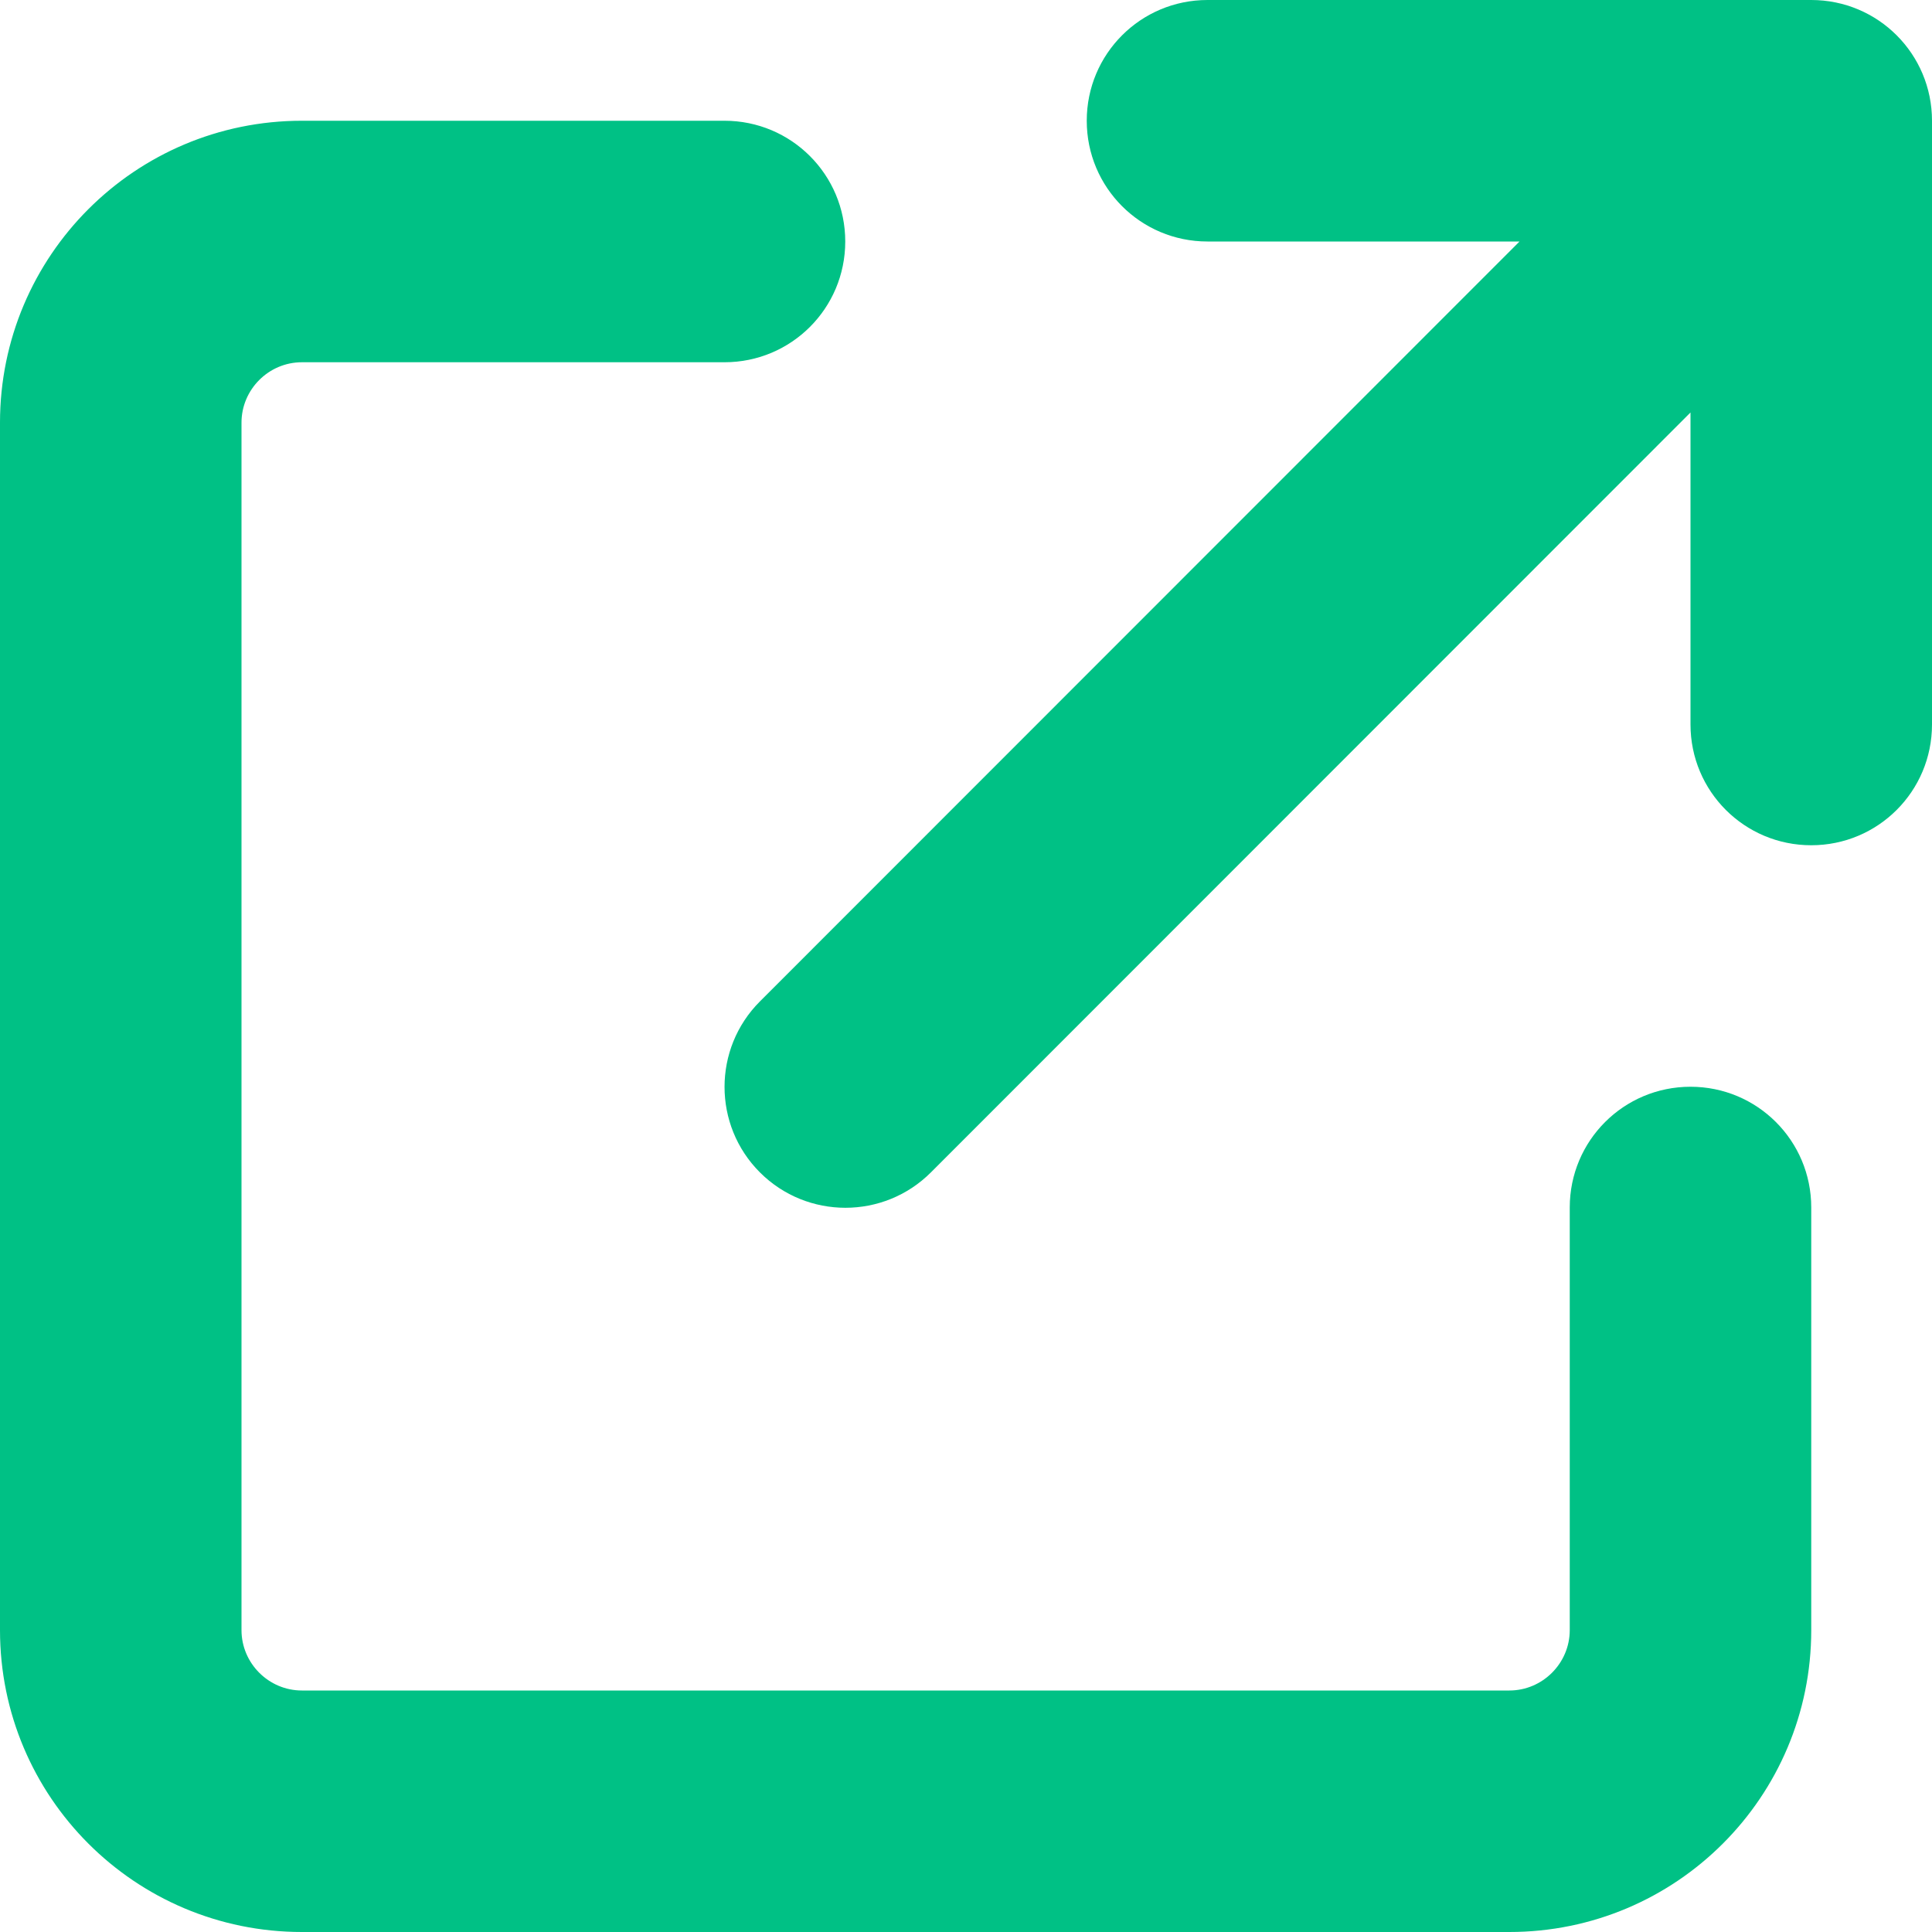
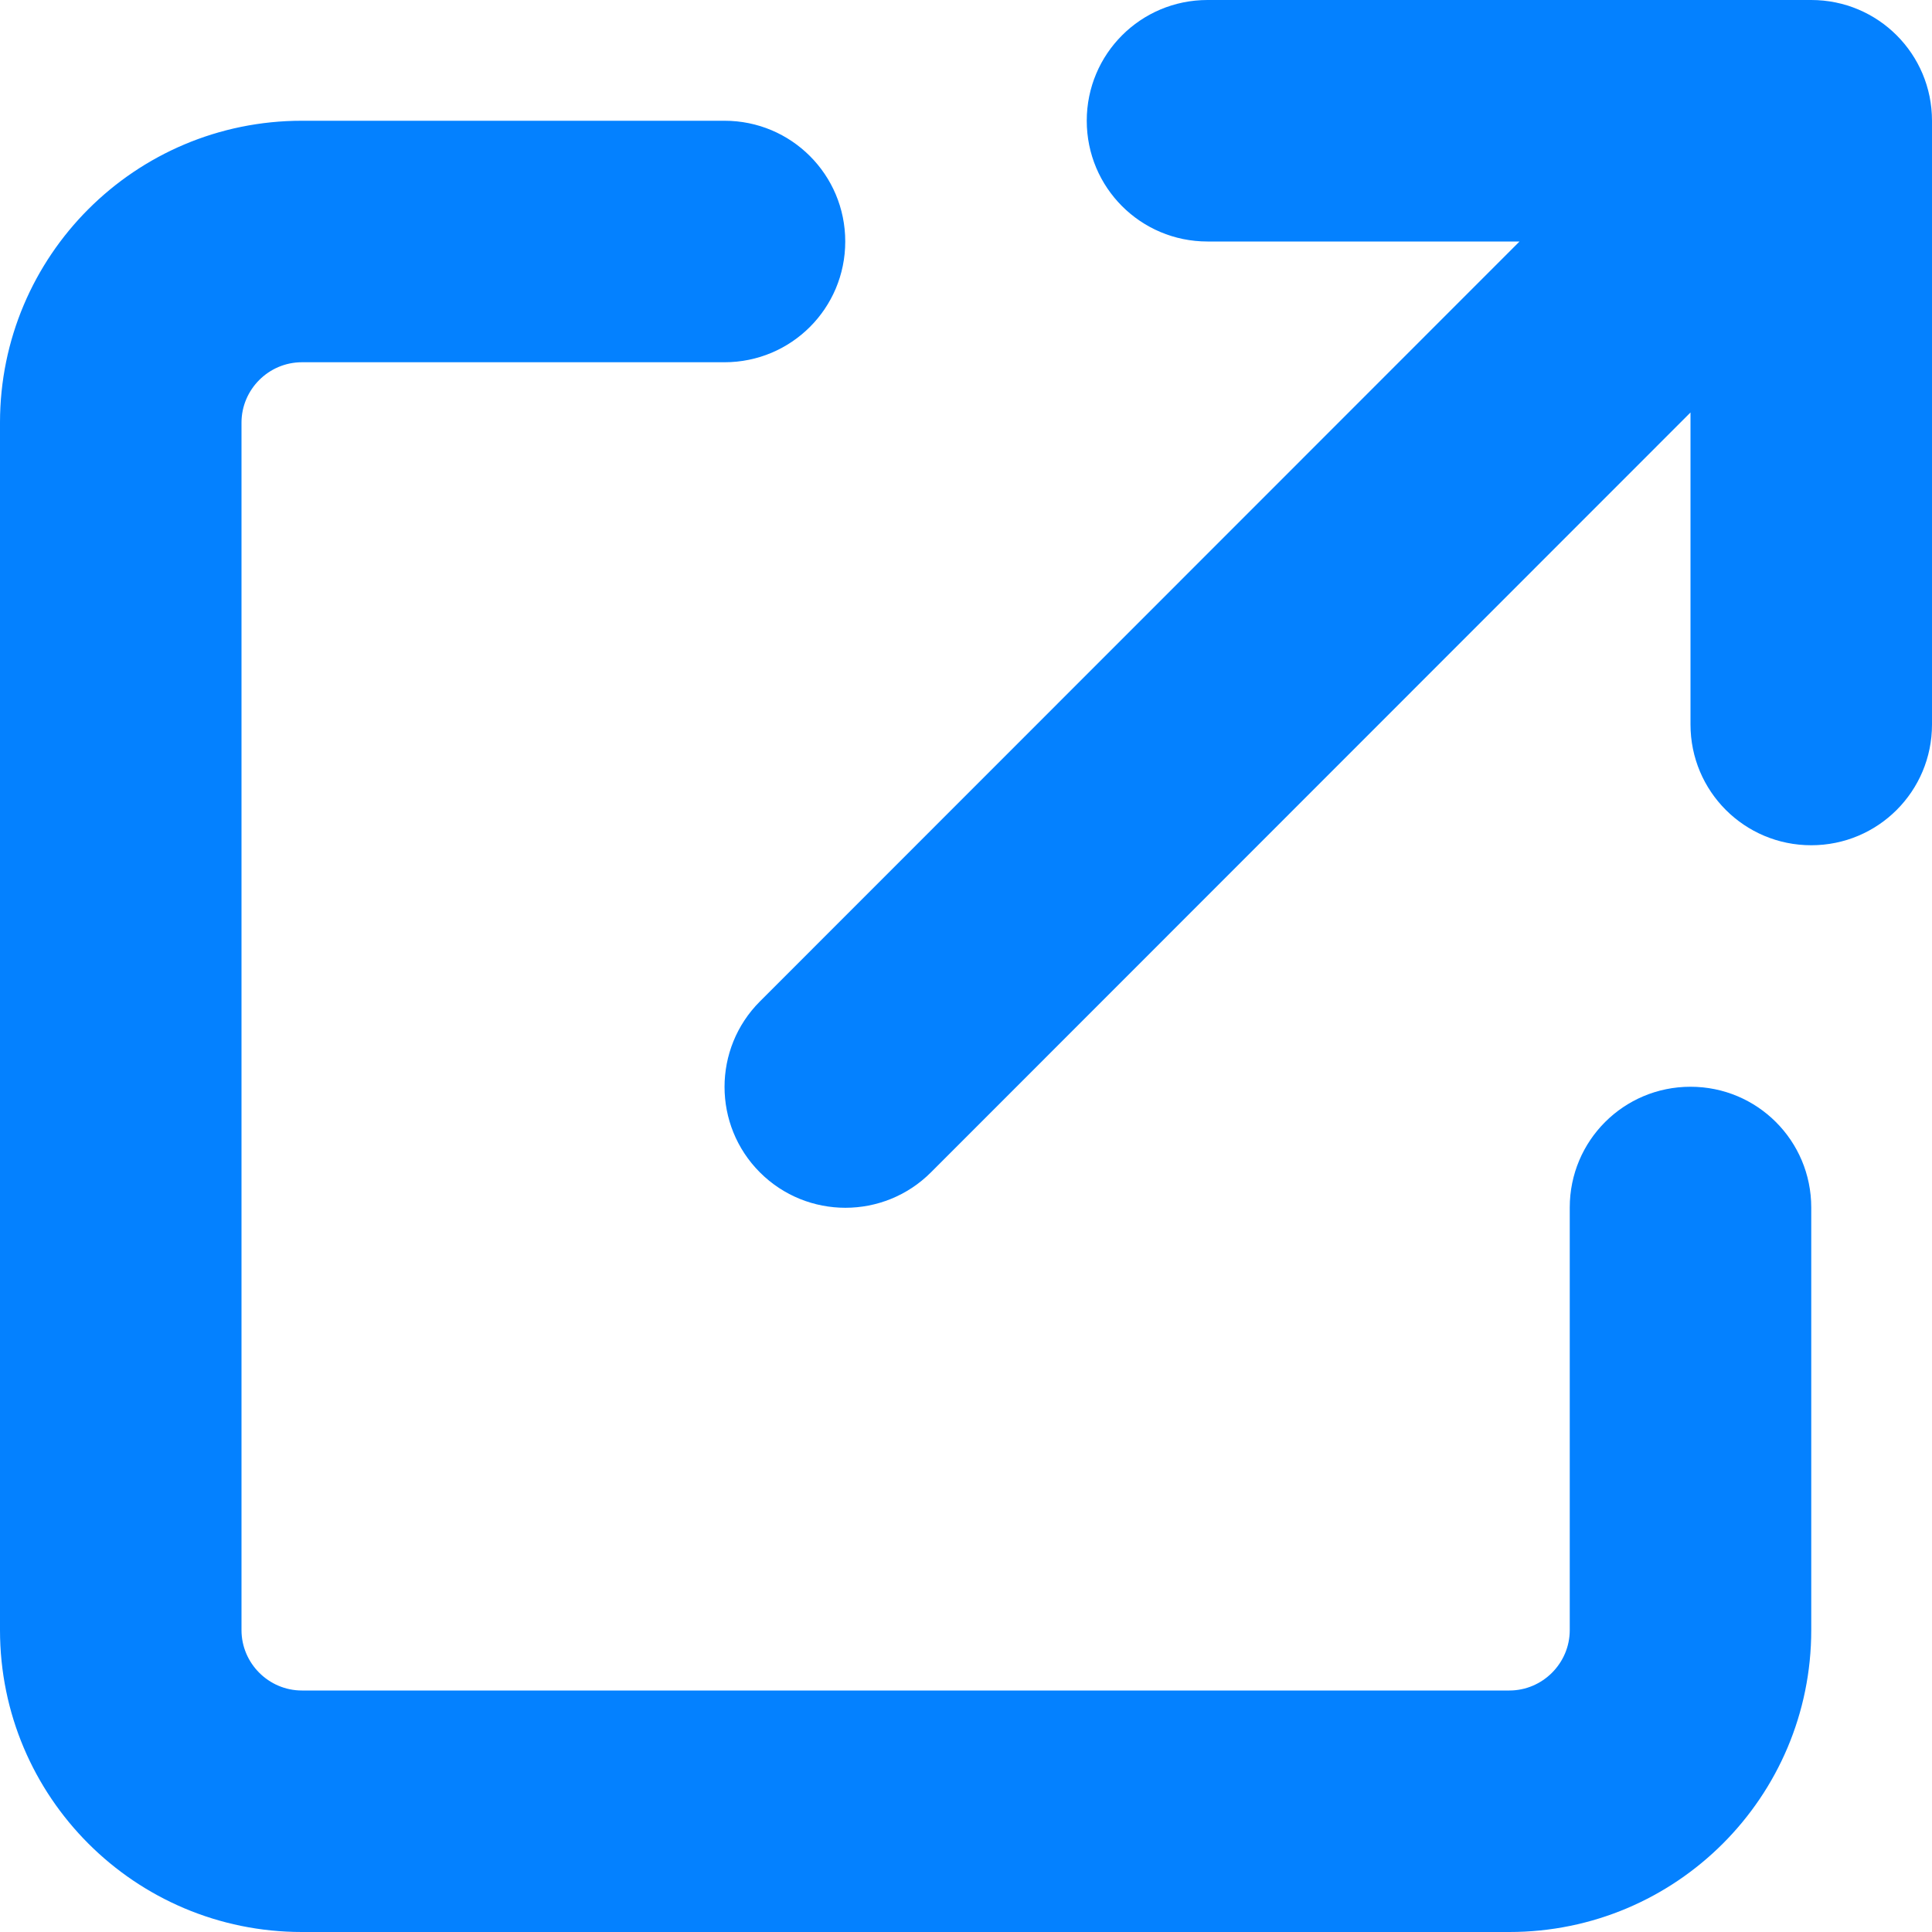
<svg xmlns="http://www.w3.org/2000/svg" preserveAspectRatio="none" overflow="visible" style="display: block;" width="12" height="12" viewBox="0 0 12 12" fill="none">
  <g id="Img">
-     <path id="Vector" d="M7.5 0C7.085 0 6.75 0.335 6.75 0.75C6.75 1.165 7.085 1.5 7.5 1.5H9.438L4.72 6.22C4.427 6.513 4.427 6.989 4.72 7.282C5.013 7.575 5.489 7.575 5.782 7.282L10.5 2.562V4.5C10.5 4.915 10.835 5.25 11.25 5.25C11.665 5.25 12 4.915 12 4.5V0.75C12 0.335 11.665 0 11.25 0H7.5ZM1.875 0.75C0.839 0.75 0 1.589 0 2.625V10.125C0 11.161 0.839 12 1.875 12H9.375C10.411 12 11.25 11.161 11.25 10.125V7.5C11.25 7.085 10.915 6.75 10.5 6.75C10.085 6.75 9.75 7.085 9.75 7.5V10.125C9.75 10.331 9.581 10.5 9.375 10.5H1.875C1.669 10.5 1.5 10.331 1.5 10.125V2.625C1.5 2.419 1.669 2.25 1.875 2.25H4.5C4.915 2.25 5.25 1.915 5.25 1.5C5.25 1.085 4.915 0.75 4.5 0.75H1.875Z" fill="#00C185" />
+     <path id="Vector" d="M7.5 0C7.085 0 6.75 0.335 6.75 0.75C6.75 1.165 7.085 1.5 7.5 1.5H9.438L4.72 6.22C4.427 6.513 4.427 6.989 4.72 7.282C5.013 7.575 5.489 7.575 5.782 7.282L10.5 2.562V4.5C10.5 4.915 10.835 5.25 11.25 5.25C11.665 5.25 12 4.915 12 4.5V0.75C12 0.335 11.665 0 11.25 0H7.5ZM1.875 0.75C0.839 0.75 0 1.589 0 2.625V10.125C0 11.161 0.839 12 1.875 12H9.375C10.411 12 11.25 11.161 11.25 10.125V7.5C11.25 7.085 10.915 6.75 10.5 6.75C10.085 6.75 9.75 7.085 9.75 7.5V10.125C9.75 10.331 9.581 10.5 9.375 10.5H1.875C1.669 10.5 1.5 10.331 1.5 10.125V2.625C1.5 2.419 1.669 2.25 1.875 2.25H4.5C4.915 2.25 5.25 1.915 5.25 1.5C5.25 1.085 4.915 0.75 4.5 0.75H1.875Z" fill="#0481FF" />
  </g>
</svg>
